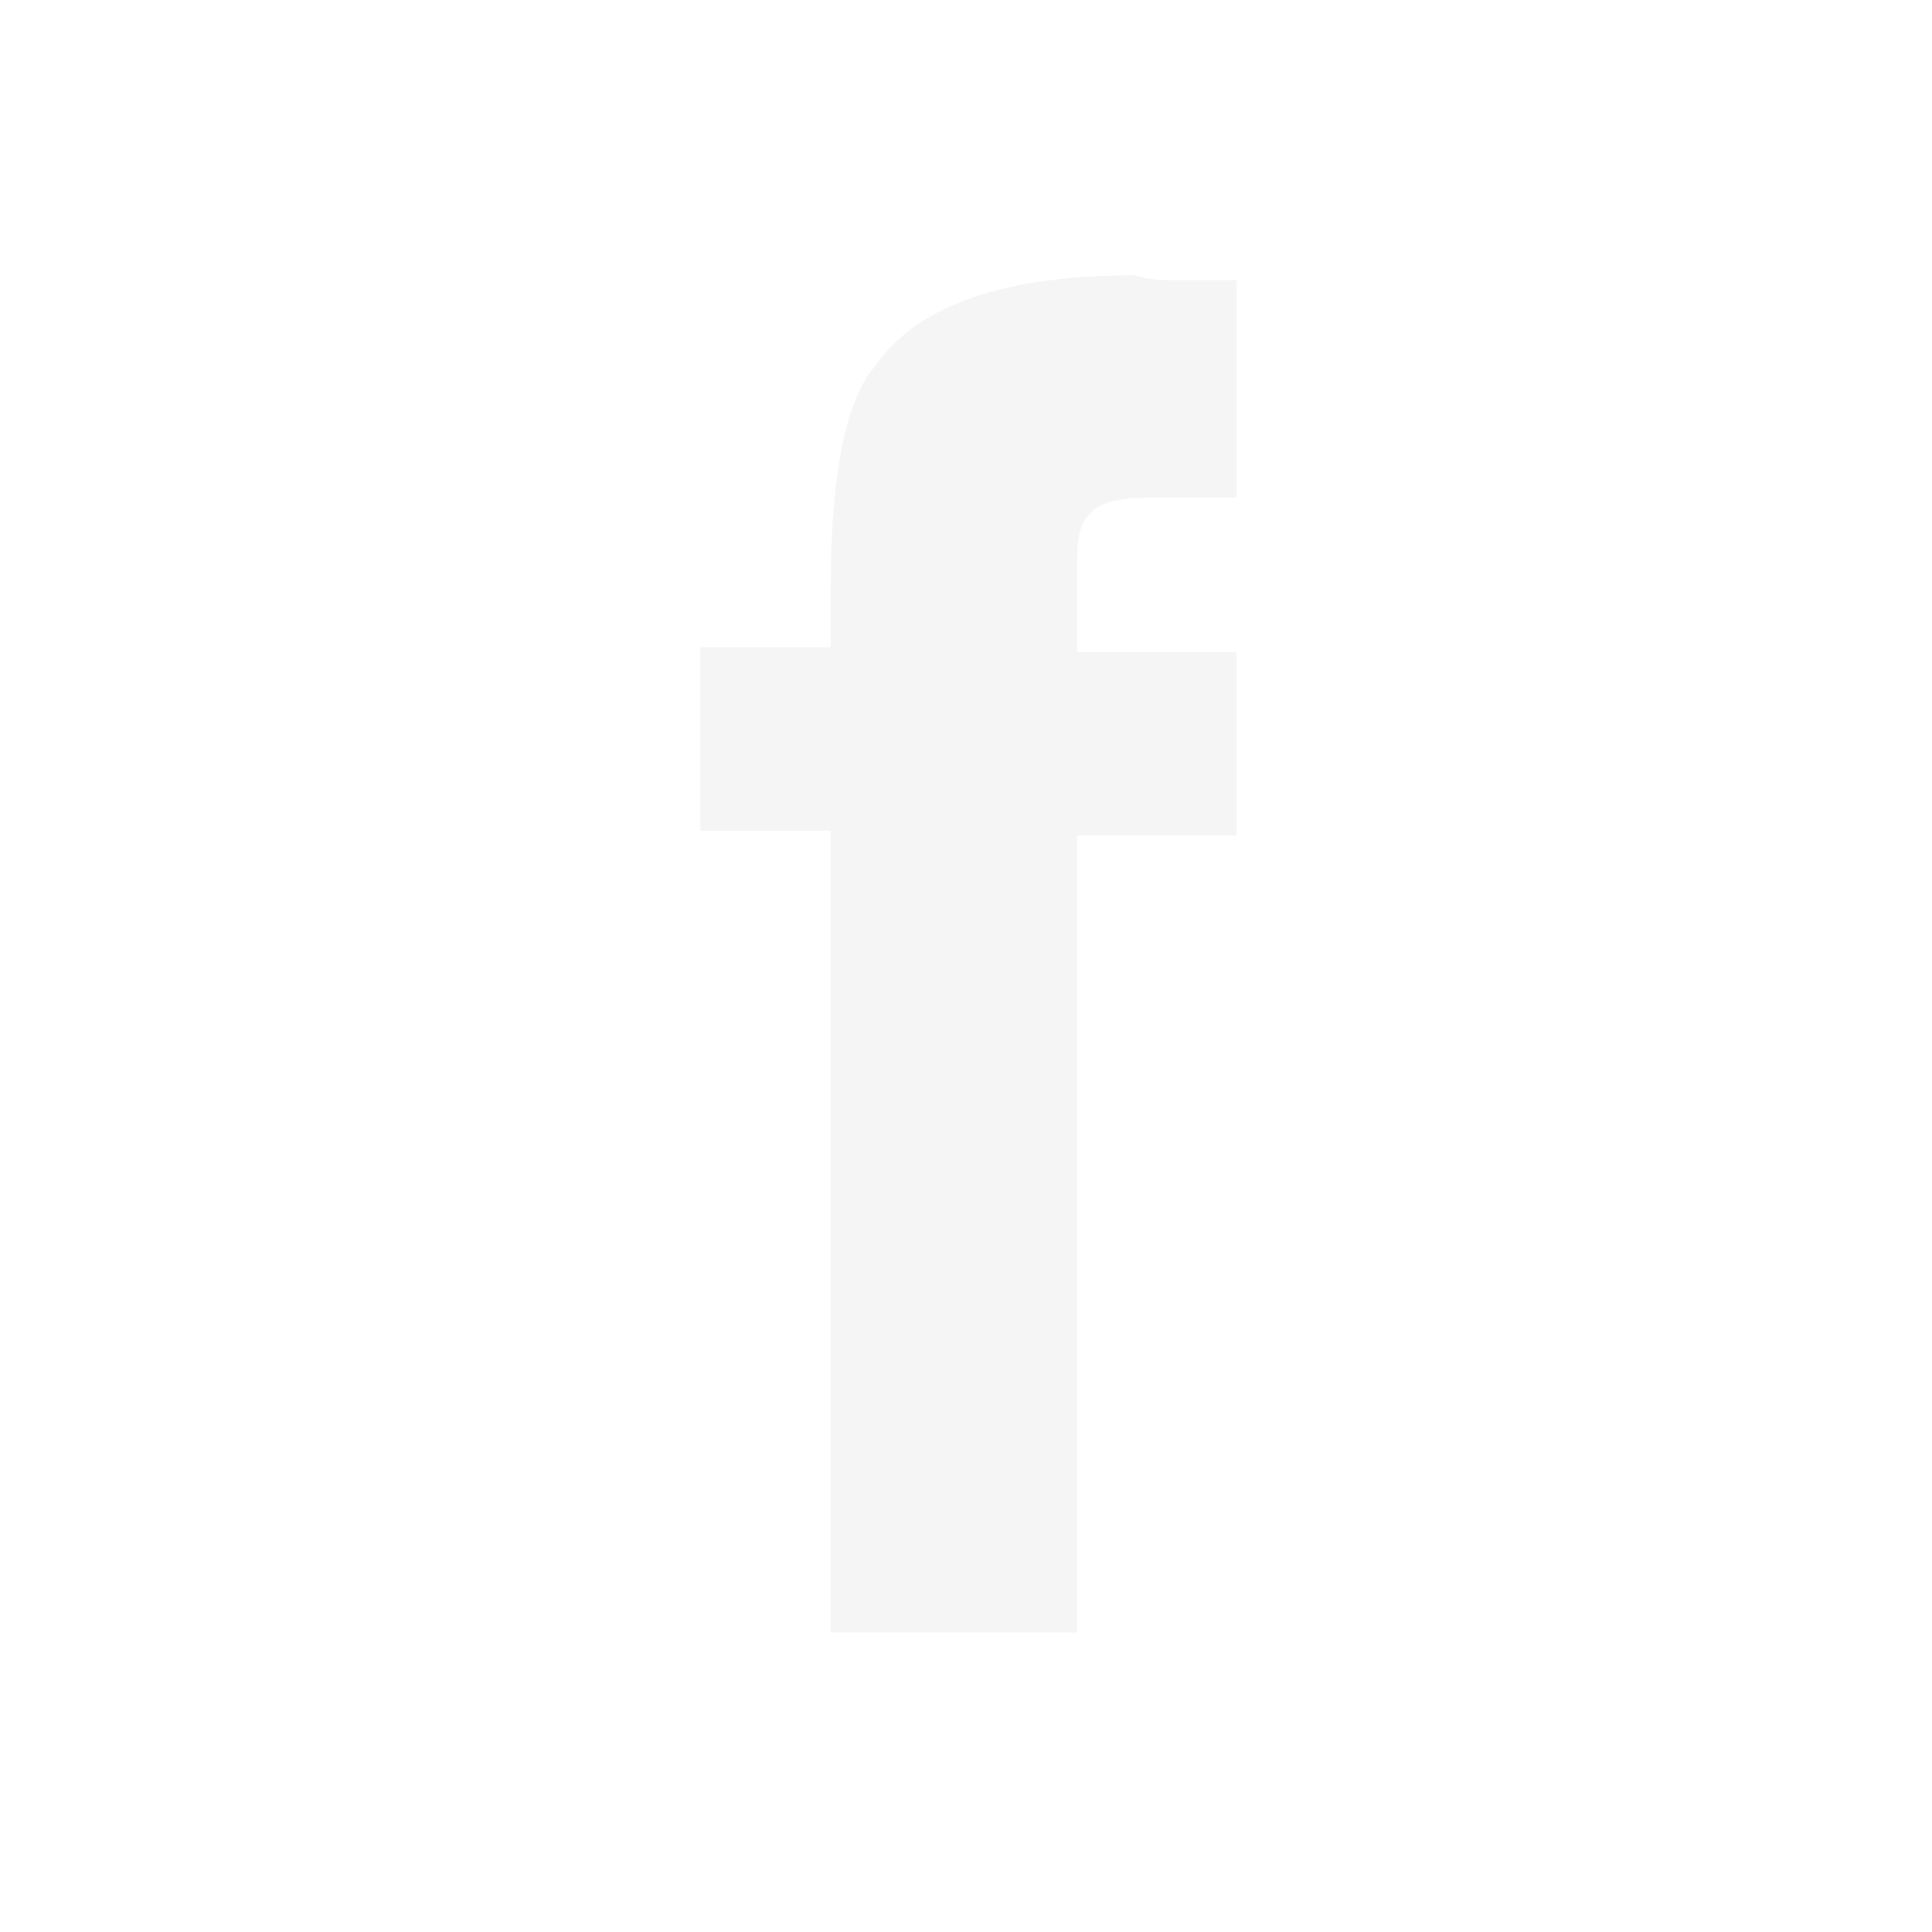
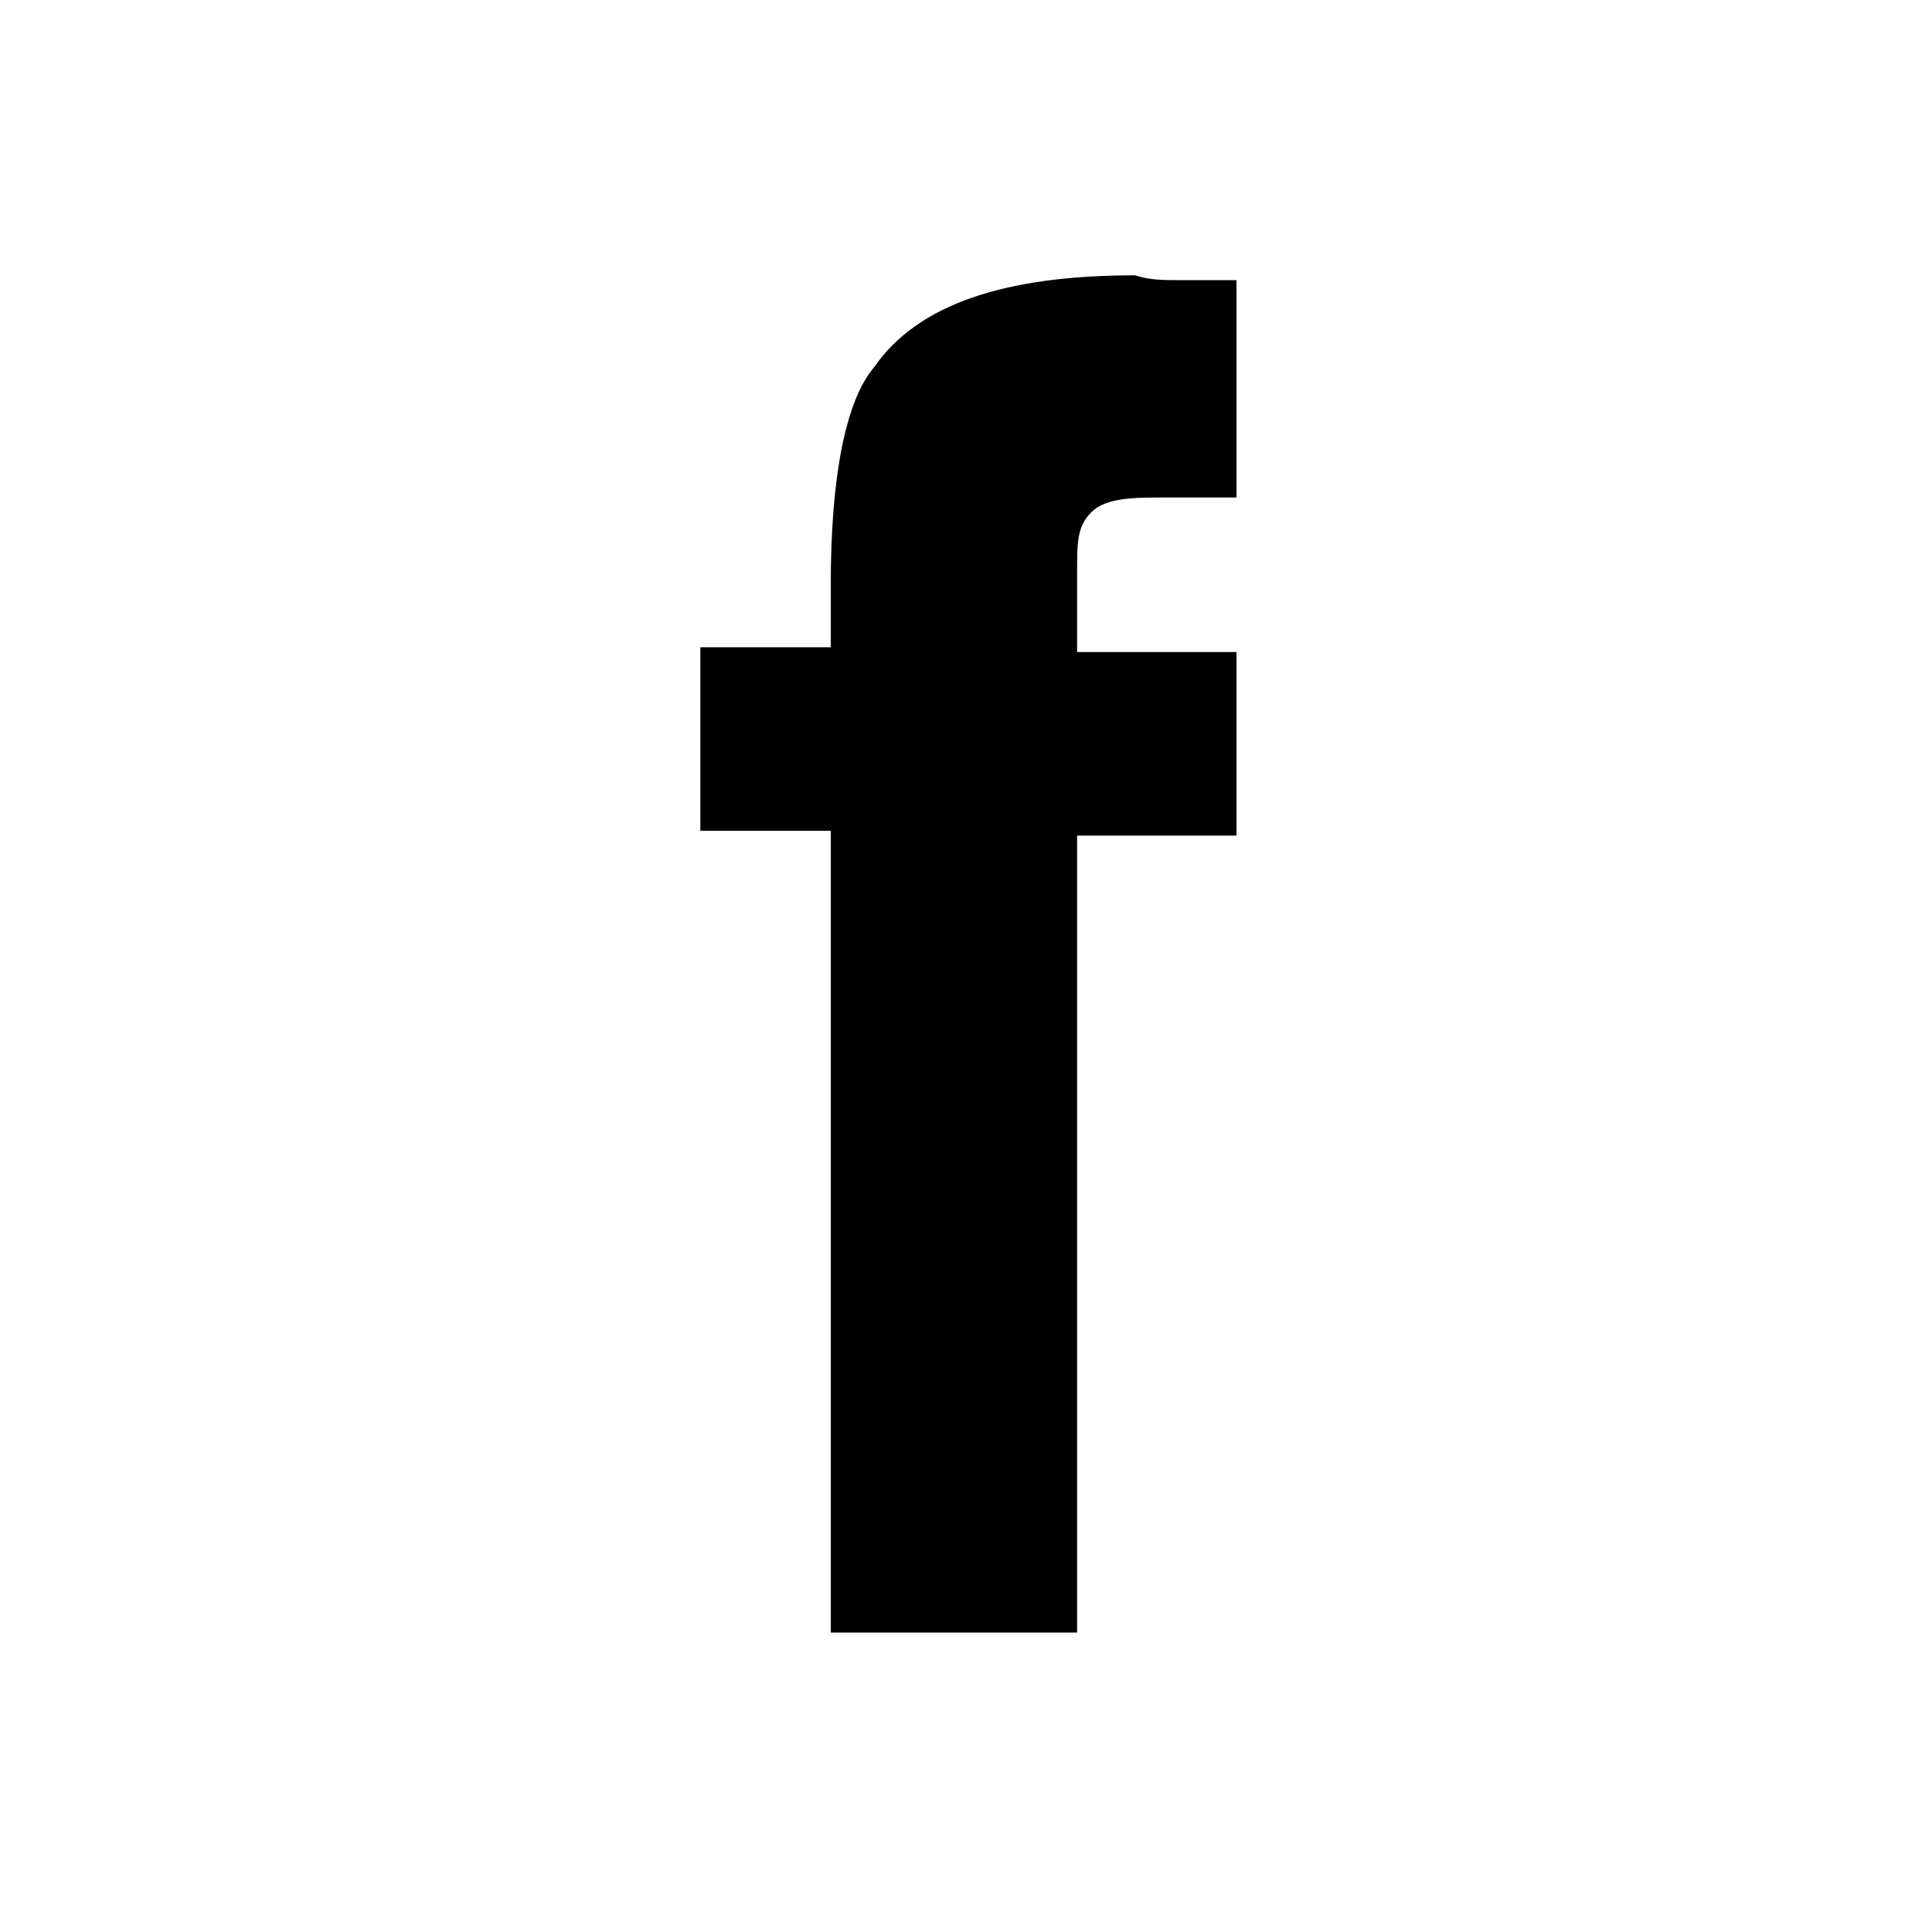
- <svg xmlns="http://www.w3.org/2000/svg" width="28" height="28" viewBox="0 0 28 28" fill="none">
-   <g opacity="0.8">
-     <path d="M17.08 4.06C17.29 4.06 17.5 4.06 17.92 4.06V7.21C17.71 7.21 17.29 7.21 16.87 7.21C16.45 7.21 16.03 7.21 15.82 7.42C15.61 7.63 15.61 7.84 15.61 8.33C15.61 8.75 15.61 9.03 15.61 9.45H17.92V12.11H15.61V23.66H12.04V12.04H10.15V9.38H12.04V8.47C12.04 6.93 12.25 5.81 12.67 5.32C13.3 4.41 14.56 3.99 16.45 3.99C16.66 4.06 16.87 4.06 17.08 4.06Z" fill="#F3F3F3" />
+ <svg xmlns="http://www.w3.org/2000/svg" width="28" height="28" viewBox="0 0 28 28">
+   <g>
+     <path d="M17.08 4.06C17.29 4.06 17.5 4.06 17.92 4.06V7.21C17.71 7.21 17.29 7.21 16.87 7.21C16.45 7.21 16.03 7.21 15.82 7.42C15.61 7.63 15.61 7.84 15.61 8.33C15.61 8.75 15.61 9.03 15.61 9.45H17.92V12.11H15.61V23.66H12.04V12.04H10.15V9.38H12.04V8.47C12.04 6.93 12.25 5.81 12.67 5.32C13.3 4.41 14.56 3.99 16.45 3.99C16.66 4.06 16.87 4.06 17.08 4.06Z" />
  </g>
</svg>
